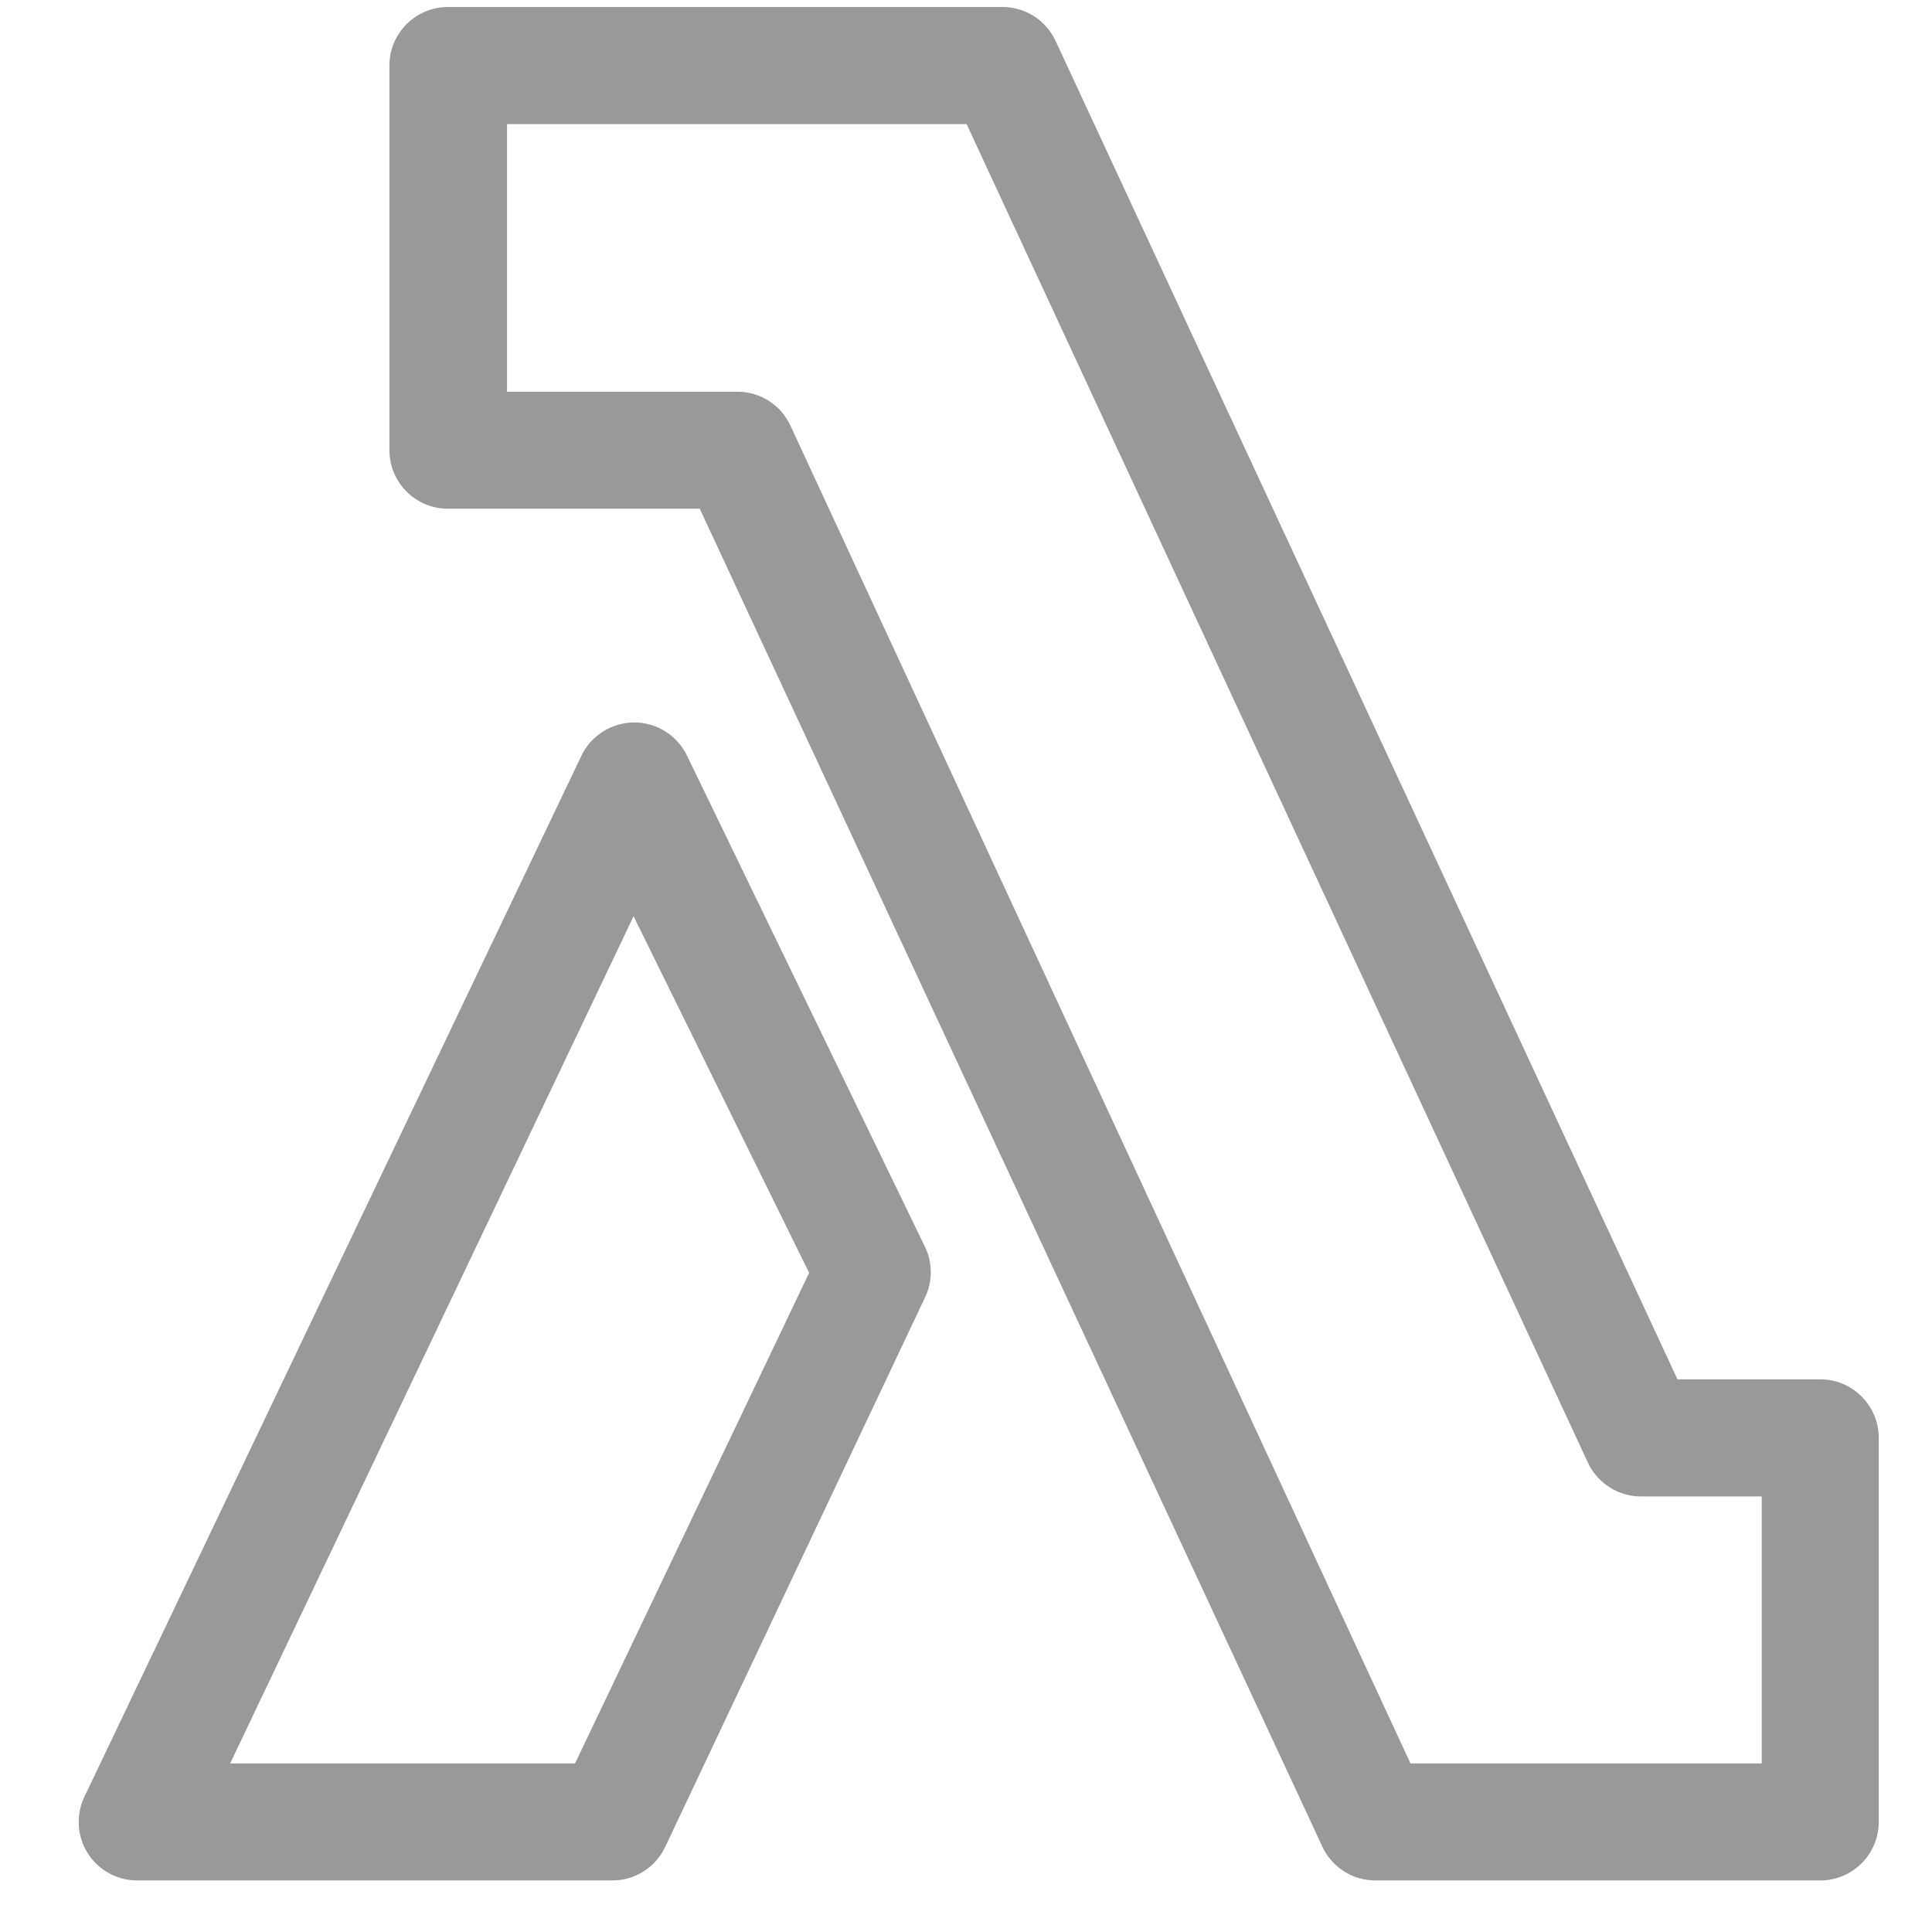
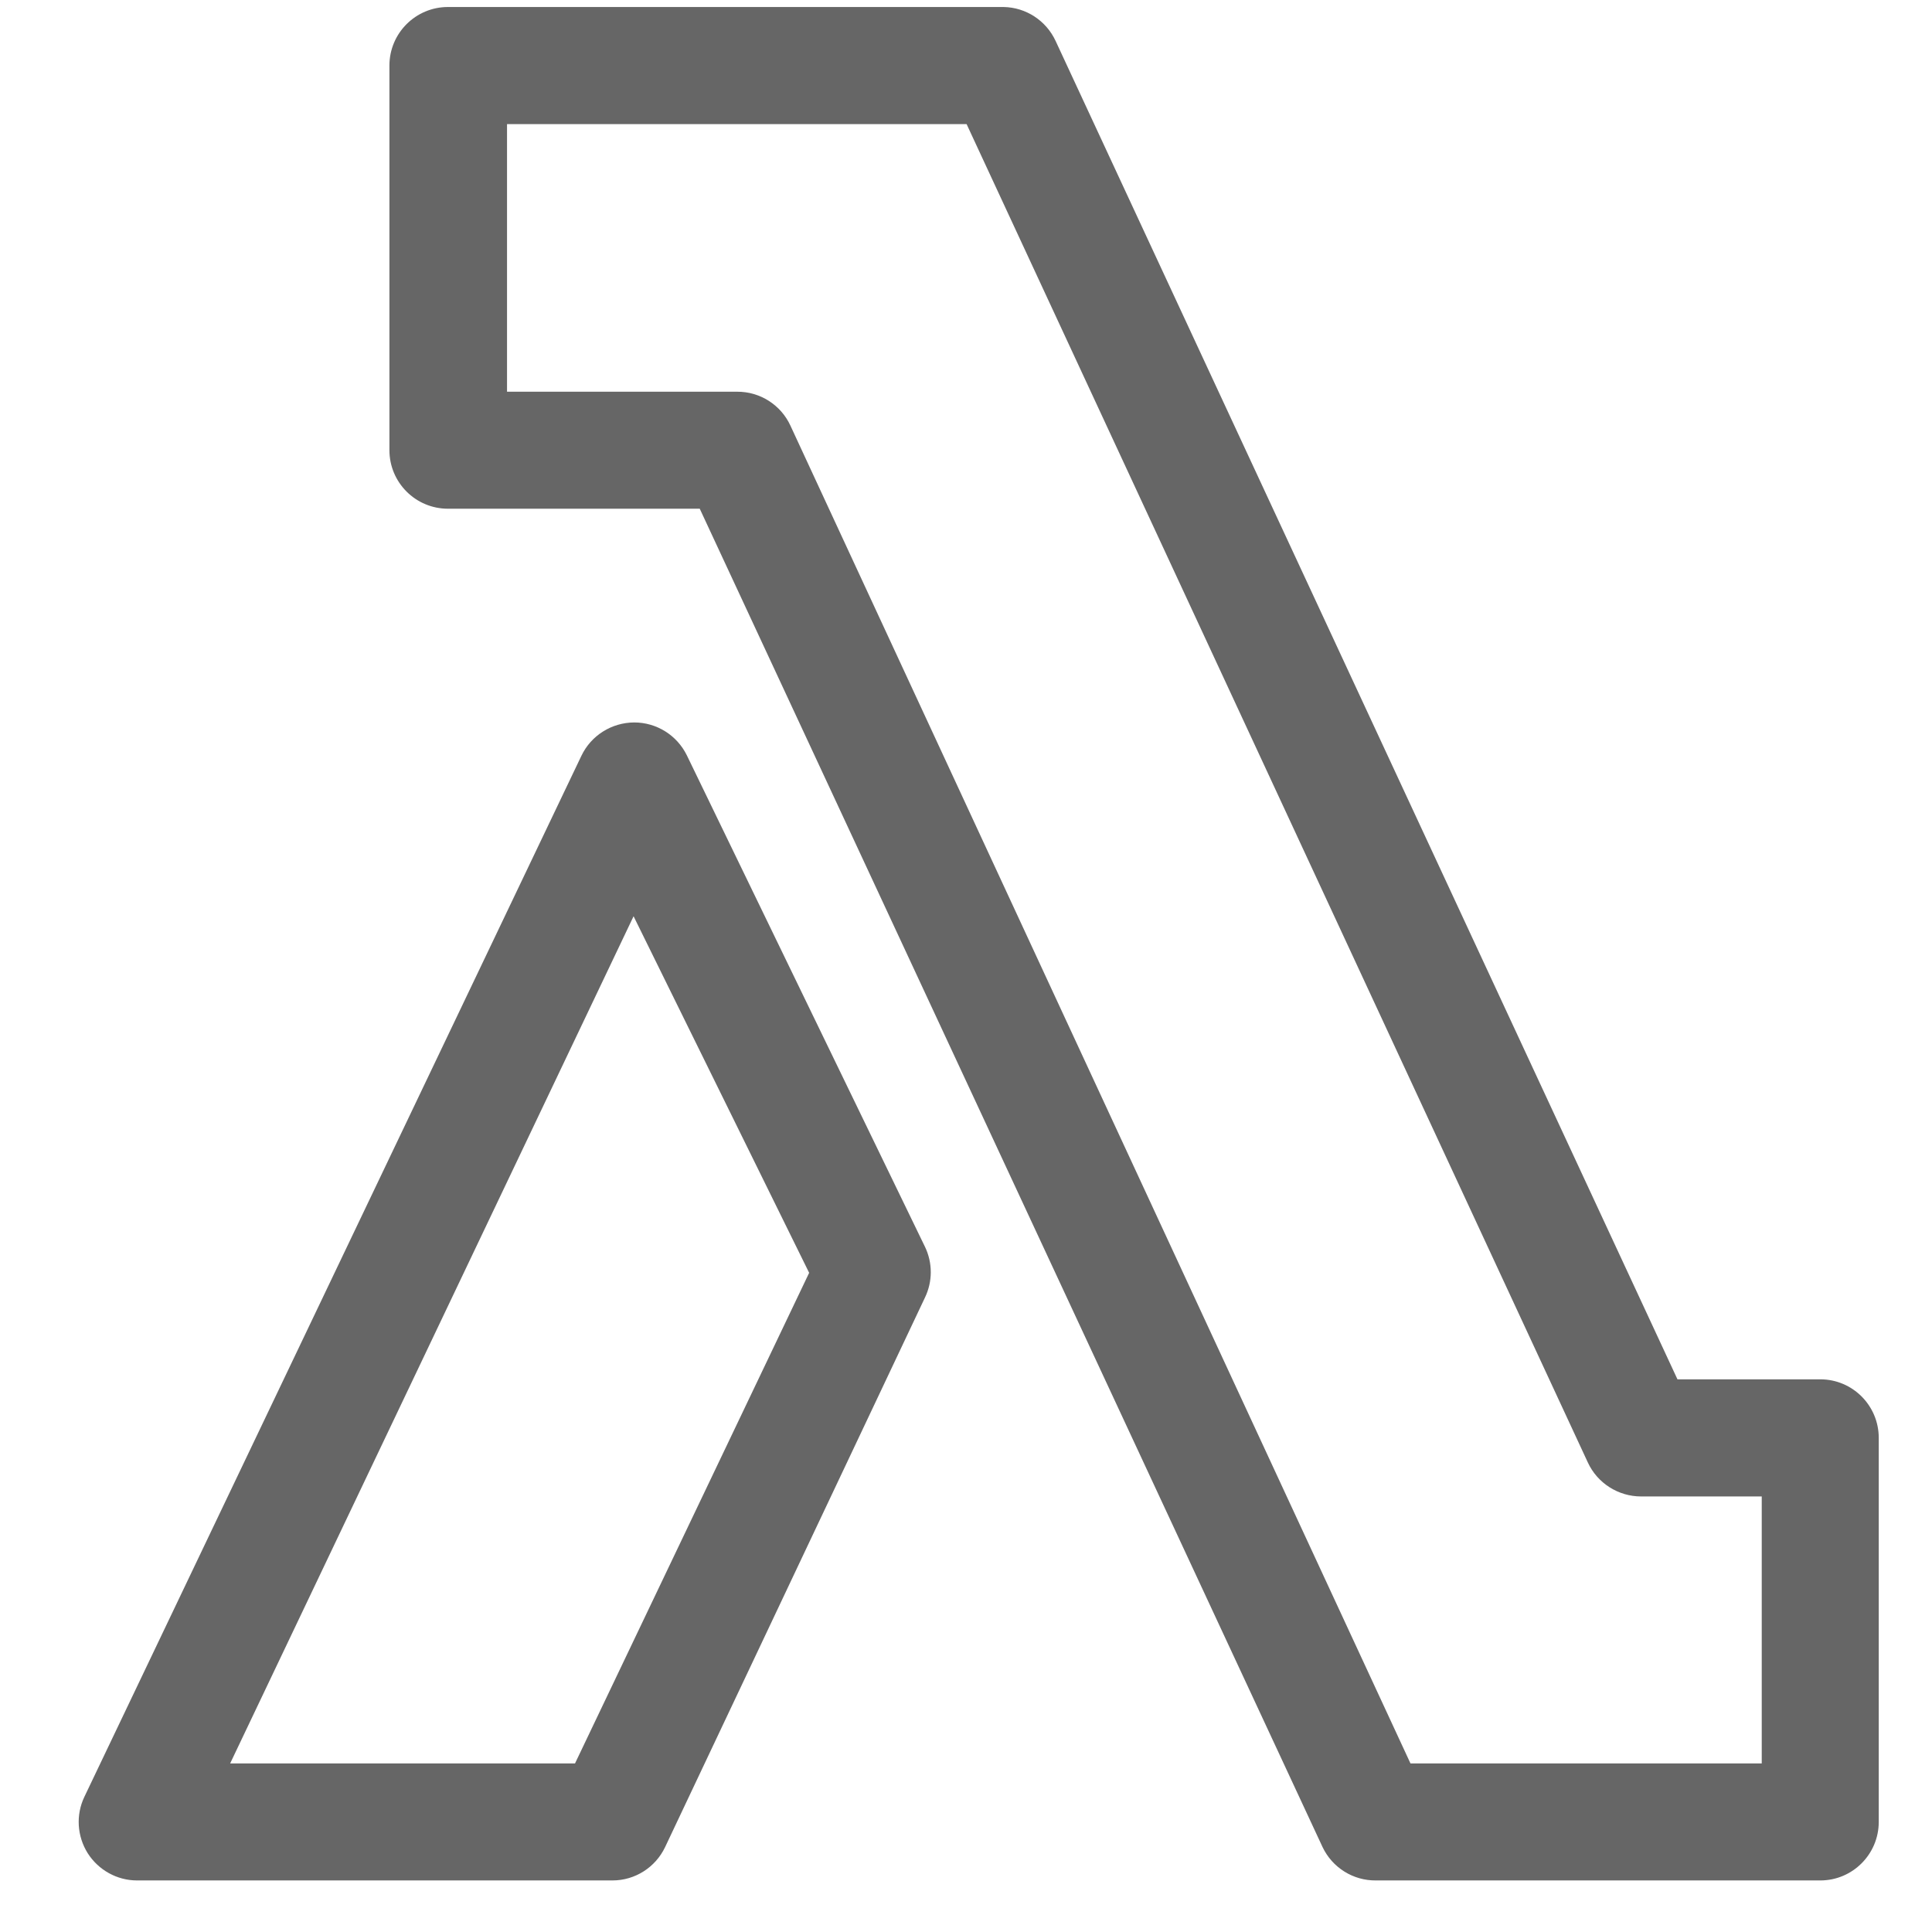
<svg xmlns="http://www.w3.org/2000/svg" width="16px" height="16px" viewBox="0 0 16 16" version="1.1">
  <g id="Page-1" stroke="none" stroke-width="1" fill="none" fill-rule="evenodd">
-     <g id="lambda---dark" transform="translate(0.5, 0)" fill="#999999" fill-rule="nonzero">
+     <g id="lambda---dark" transform="translate(0.5, 0)" fill="#666666" fill-rule="nonzero">
      <path d="M14.575,15.573 L10.895,15.573 C10.706,15.575 10.534,15.467 10.453,15.297 L5.295,4.213 L3.21,4.213 C2.942,4.213 2.725,3.996 2.725,3.728 L2.725,0.543 C2.725,0.275 2.942,0.058 3.21,0.058 L7.811,0.058 C7.997,0.061 8.164,0.171 8.242,0.339 L13.392,11.423 L14.575,11.423 C14.842,11.423 15.059,11.64 15.059,11.908 L15.059,15.088 C15.059,15.356 14.842,15.573 14.575,15.573 Z M11.181,14.604 L14.09,14.604 L14.09,12.393 L13.091,12.393 C12.902,12.393 12.729,12.283 12.65,12.112 L7.505,1.028 L3.699,1.028 L3.699,3.244 L5.605,3.244 C5.794,3.243 5.967,3.353 6.046,3.525 L11.181,14.604 Z" id="Shape" />
      <path d="M4.572,15.573 L0.635,15.573 C0.469,15.573 0.315,15.487 0.226,15.347 C0.138,15.206 0.127,15.03 0.199,14.88 L4.315,6.259 C4.395,6.091 4.565,5.984 4.752,5.983 L4.752,5.983 C4.937,5.983 5.106,6.088 5.188,6.255 L7.161,10.327 C7.224,10.459 7.224,10.612 7.161,10.744 L5.008,15.297 C4.928,15.465 4.759,15.573 4.572,15.573 L4.572,15.573 Z M1.406,14.604 L4.262,14.604 L6.201,10.541 L4.747,7.588 L1.406,14.604 Z" id="Shape" />
    </g>
  </g>
</svg>
